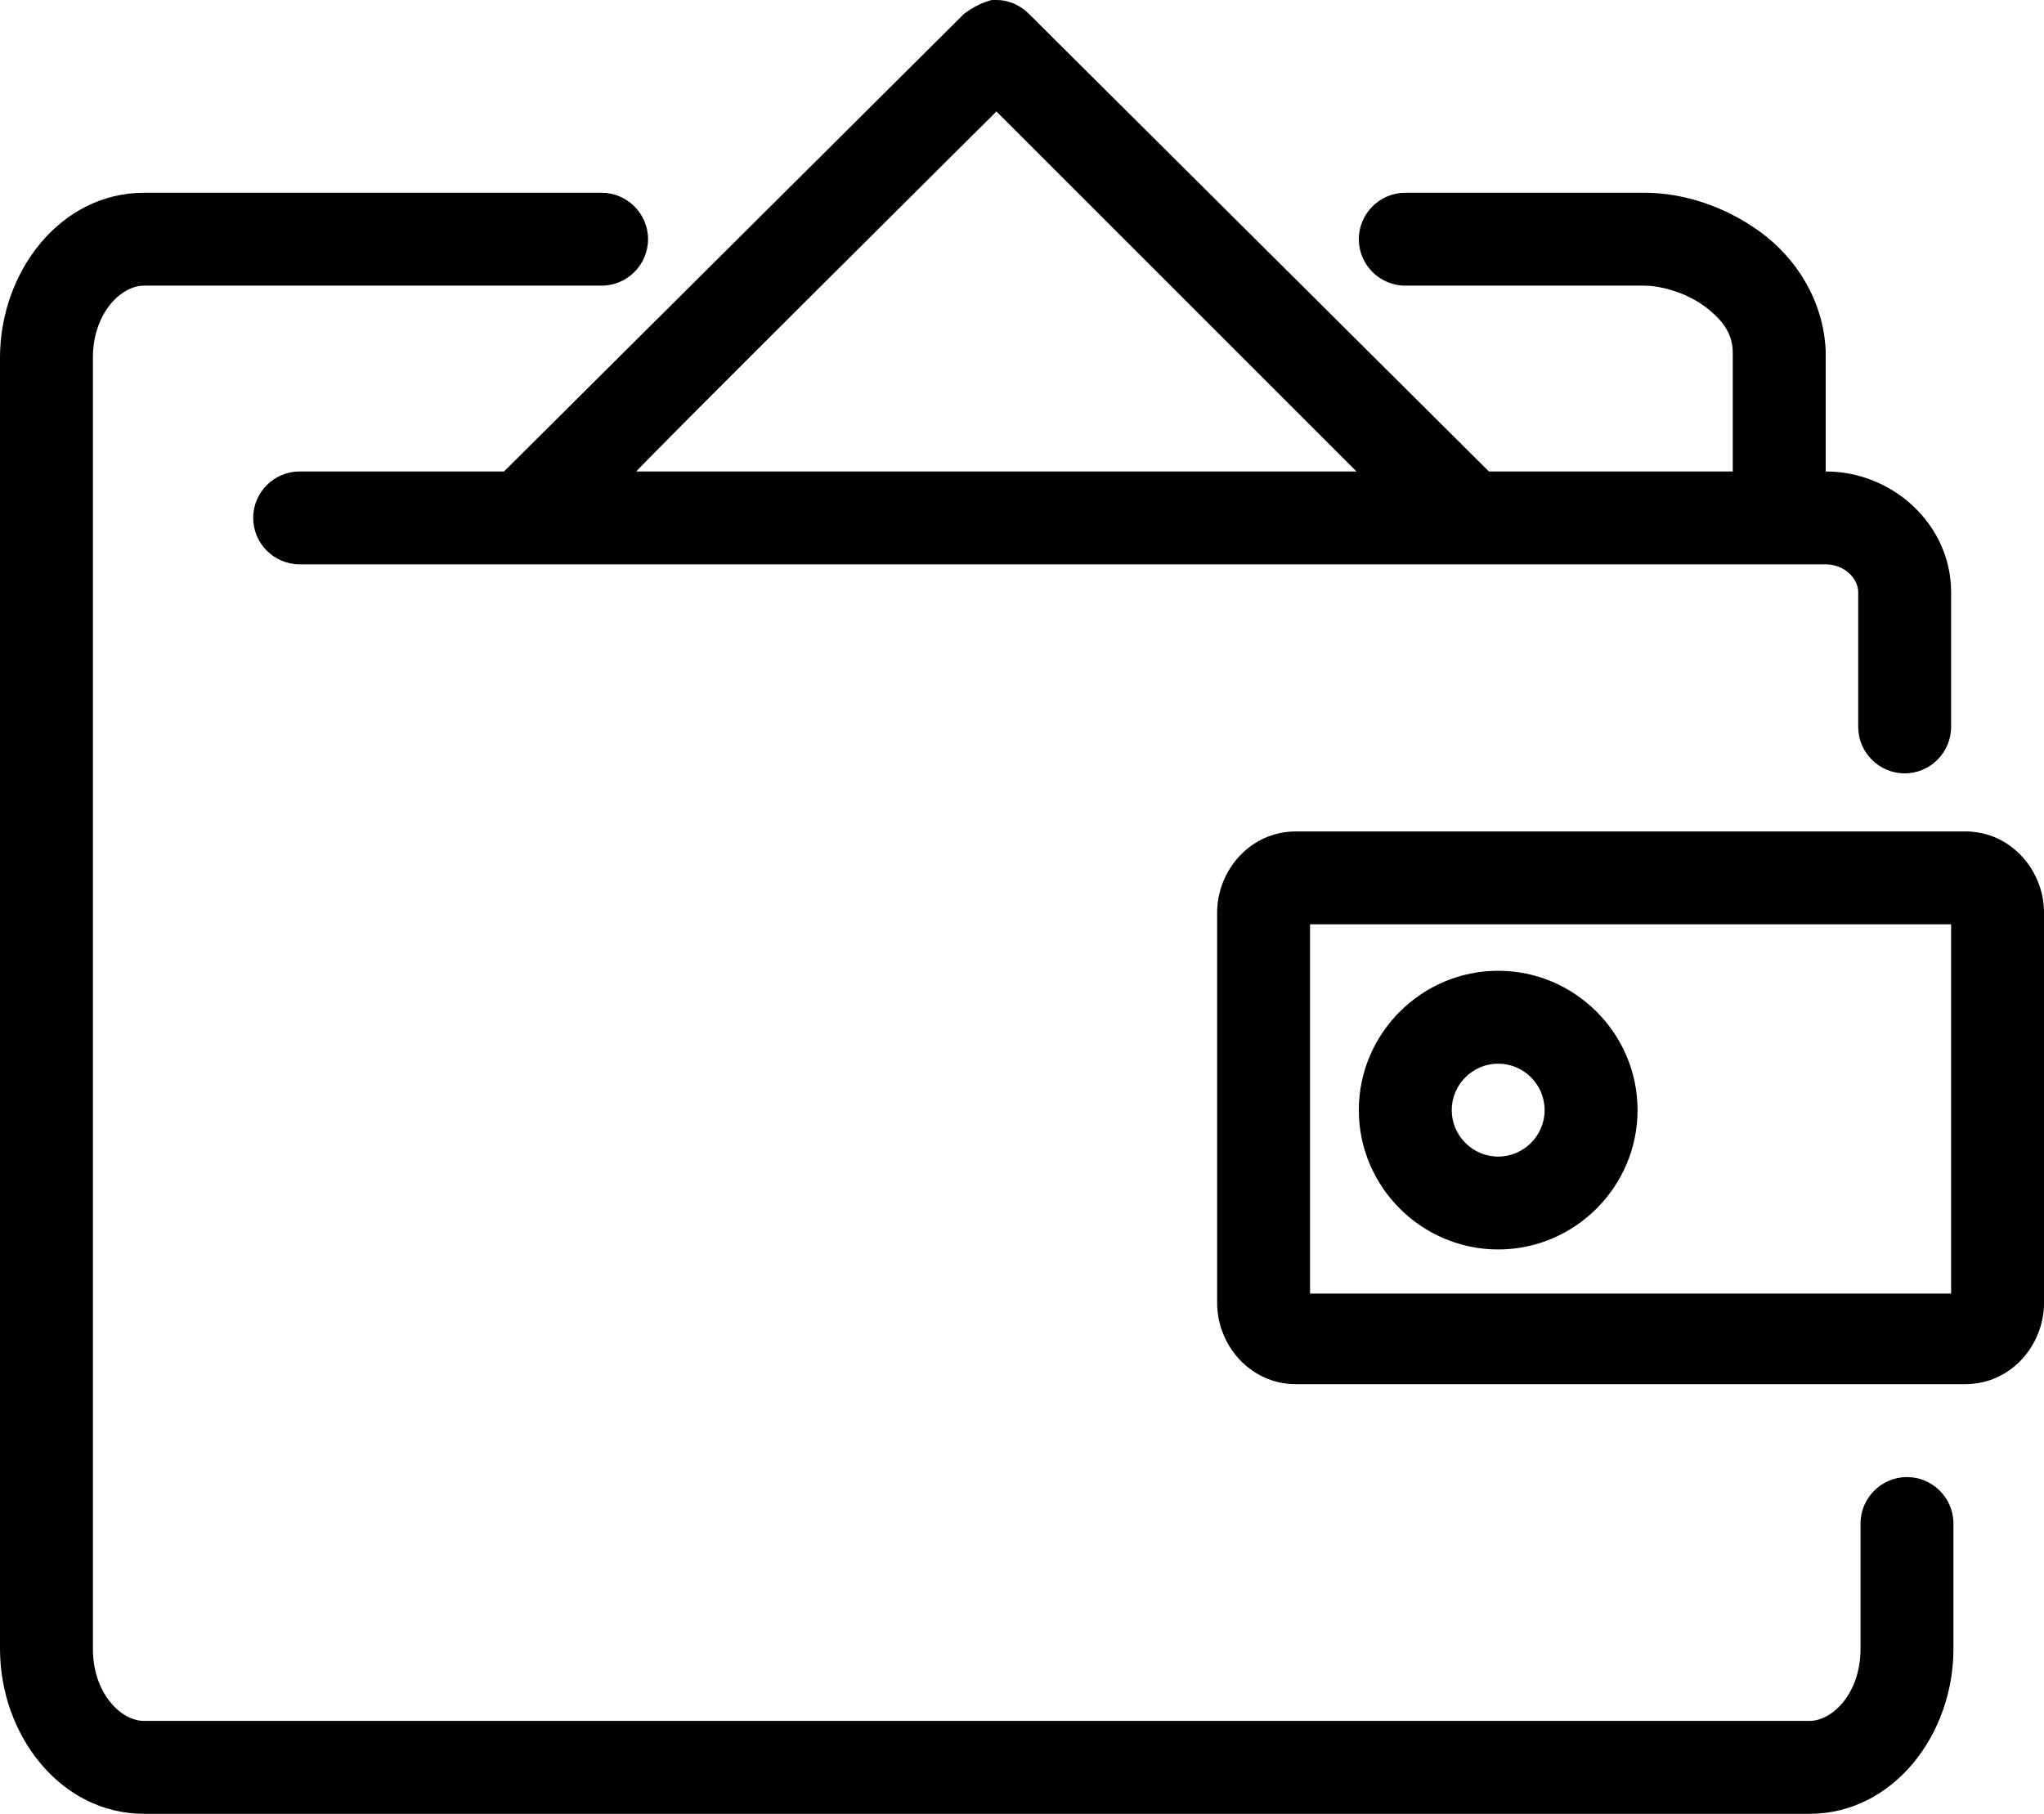
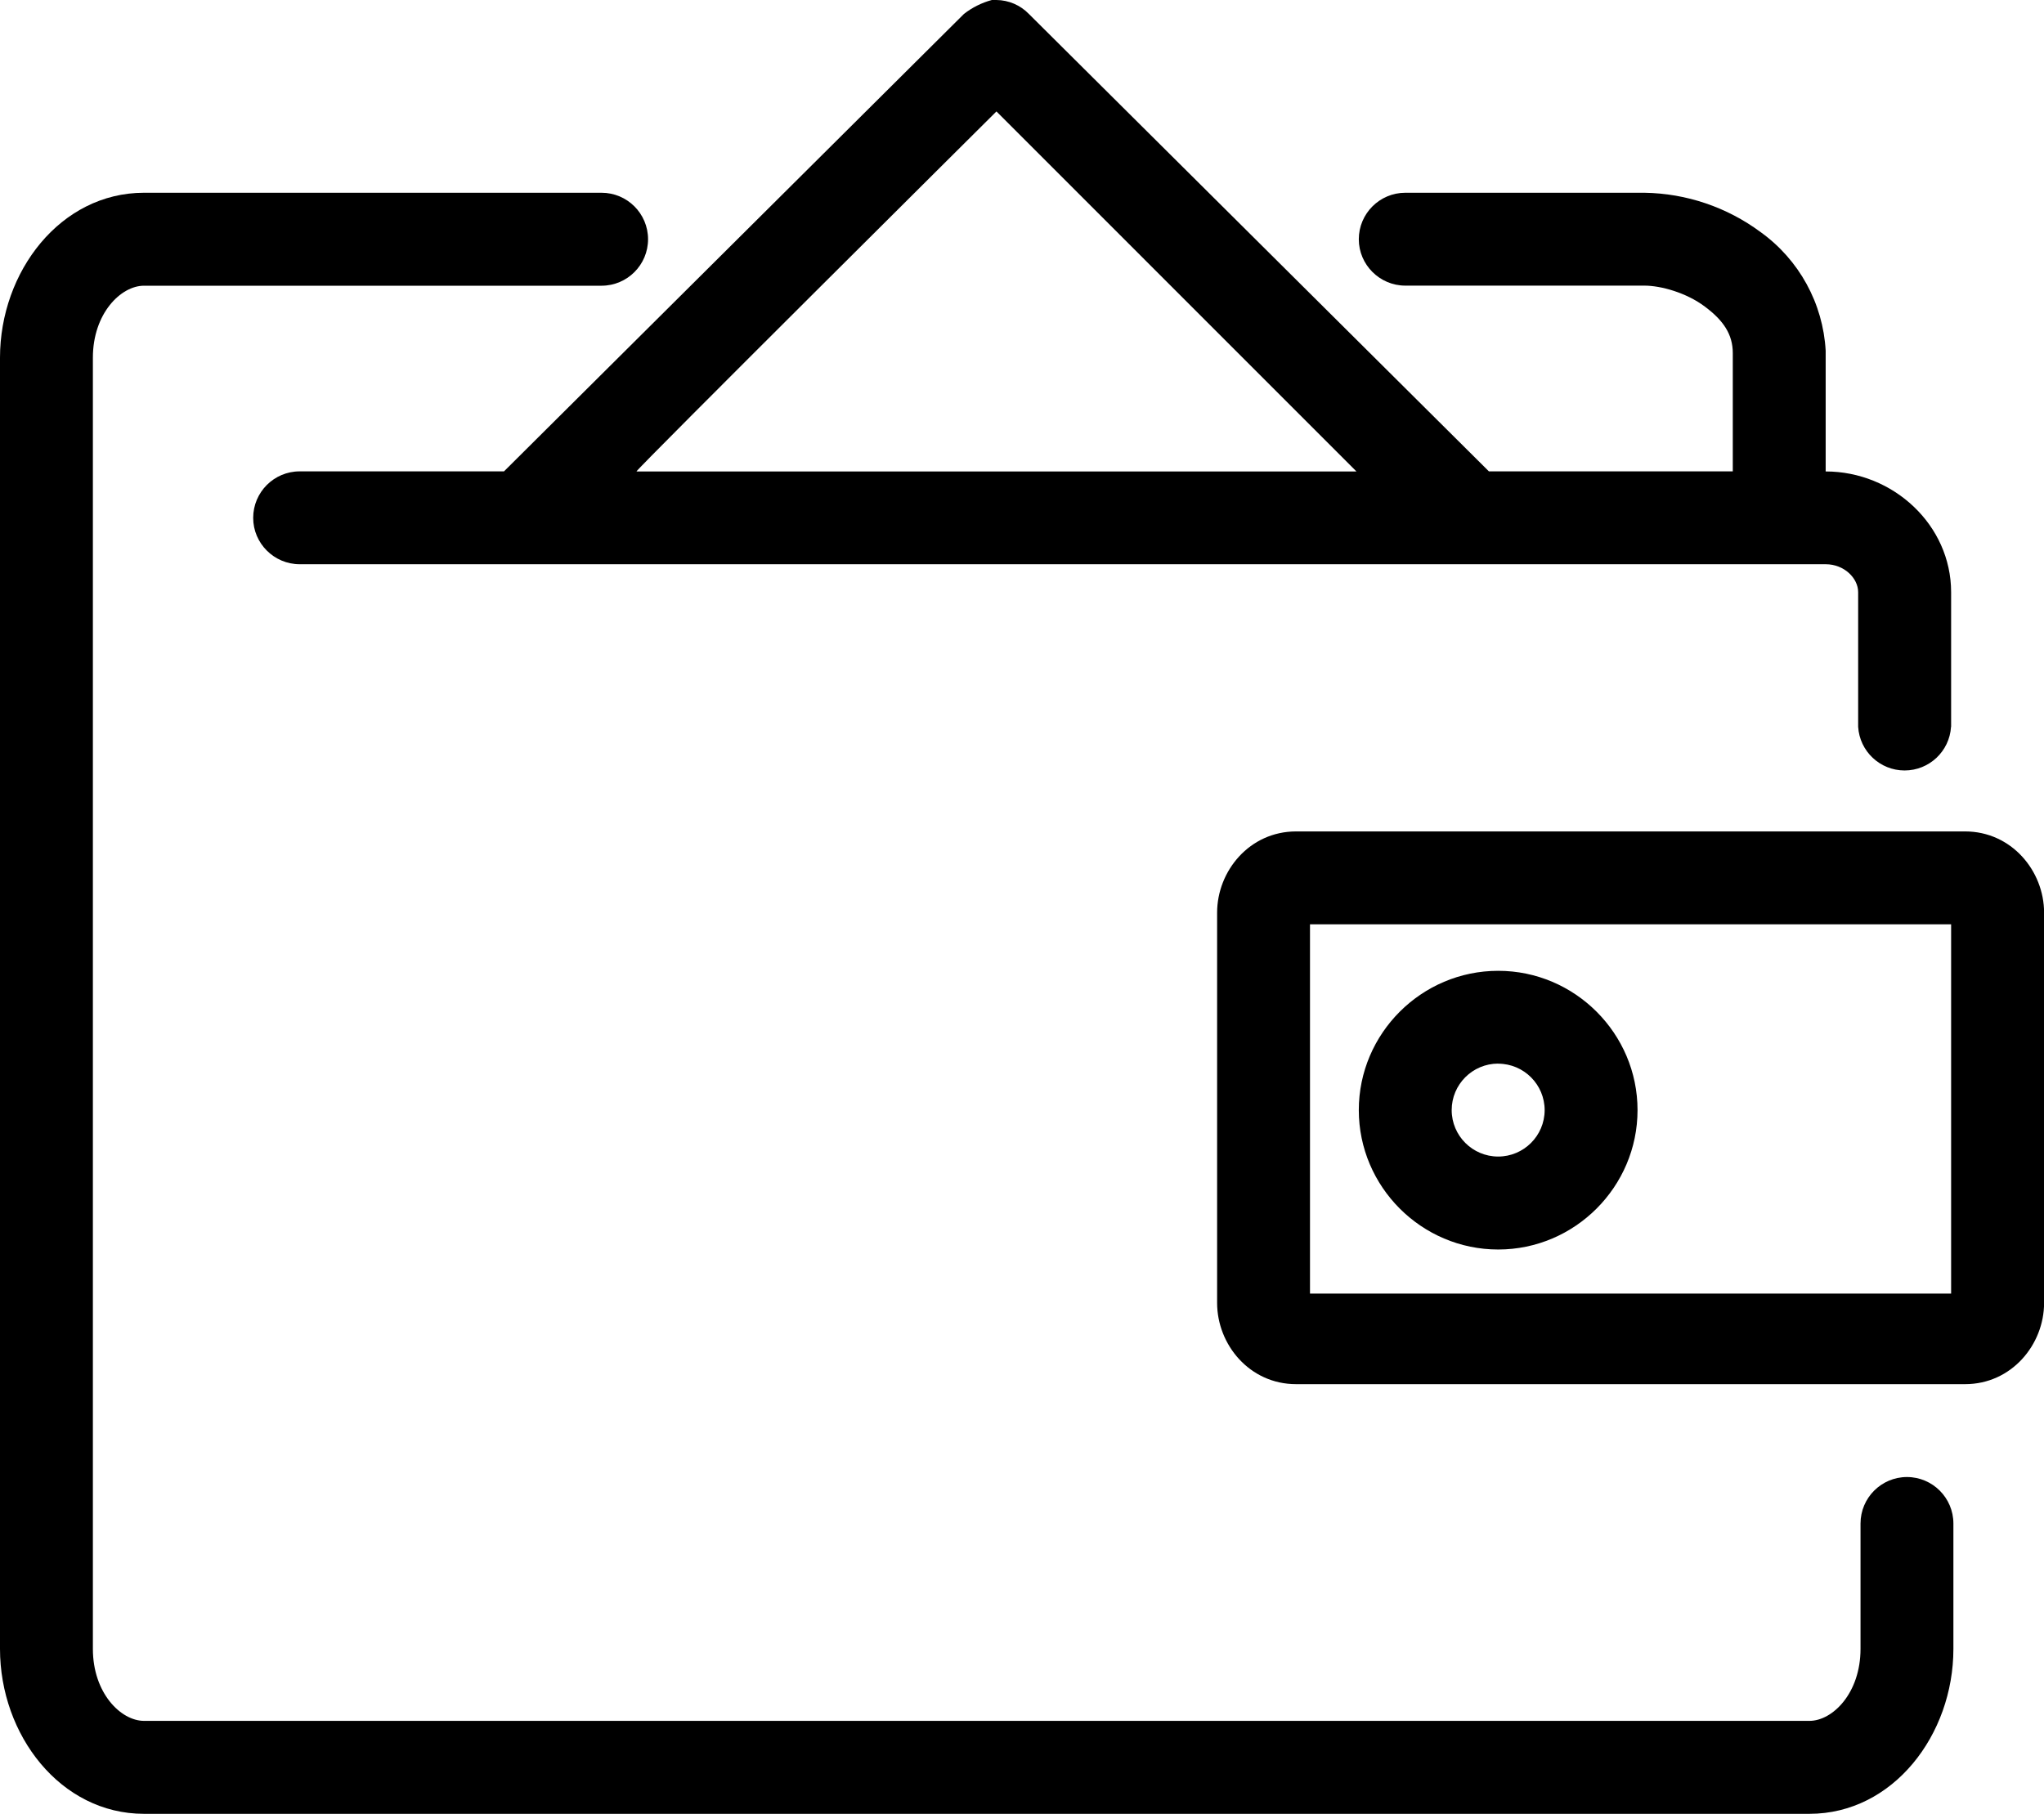
- <svg xmlns="http://www.w3.org/2000/svg" viewBox="0 0 23.283 20.664" version="1.1" id="svg80">
-   <defs id="defs74" />
-   <g id="layer1" transform="translate(-88.14405,-150.5966)">
-     <g id="g90" transform="matrix(0.2645833,0,0,0.2645833,86.55655,-104.303)">
-       <path id="path82" d="m 61.8,999.2 c -2,0 -3.4,1.7 -3.4,3.5 v 16.8 c 0,1.8 1.4,3.5 3.4,3.5 h 28.8 c 2,0 3.4,-1.7 3.4,-3.5 v -16.8 c 0,-1.8 -1.4,-3.5 -3.4,-3.5 0,0 -28.8,0 -28.8,0 z m 0.6,4 H 90 v 15.9 H 62.4 Z" />
-       <path id="path84" d="m 70.5,1005.2 c -3.3,0 -6,2.7 -6,6 0,3.3 2.7,6 6,6 3.3,0 6,-2.7 6,-6 0,-3.3 -2.7,-6 -6,-6 z m 0,4 c 1.1,0 2,0.9 2,2 0,1.1 -0.9,2 -2,2 -1.1,0 -2,-0.9 -2,-2 0,-1.1 0.9,-2 2,-2 z" />
-       <path id="path86" d="m 48.7,963.4 c -0.4,0.1 -0.8,0.3 -1.2,0.6 l -19.8,19.7 h -8.8 c -1.1,0 -2,0.9 -2,2 0,1.1 0.9,2 2,2 0,0 0,0 0,0 h 65.7 c 0.8,0 1.4,0.6 1.4,1.2 v 5.8 c 0,1.1 0.9,2 2,2 1.1,0 2,-0.9 2,-2 0,0 0,0 0,0 v -5.8 c 0,-2.9 -2.5,-5.2 -5.4,-5.2 v 0 -5.1 c 0,0 0,0 0,-0.1 -0.1,-2.2 -1.3,-4 -2.8,-5.1 -1.5,-1.1 -3.3,-1.7 -5,-1.7 H 66.5 c -1.1,0 -2,0.9 -2,2 0,1.1 0.9,2 2,2 0,0 0,0 0,0 h 10.3 c 0.7,0 1.8,0.3 2.6,0.9 0.8,0.6 1.2,1.2 1.2,2 v 5.1 H 70.1 L 50.3,964 c -0.4,-0.4 -0.9,-0.6 -1.4,-0.6 -0.1,0 -0.1,0 -0.2,0 z m 0.2,4.8 15.5,15.5 h -31 c 0,-0.1 15.5,-15.5 15.5,-15.5 z" />
-       <path id="path88" d="m 12.2,971.7 c -3.6,0 -6.2,3.4 -6.2,7.1 v 55.6 c 0,3.7 2.6,7.1 6.2,7.1 h 71.7 c 3.6,0 6.2,-3.4 6.2,-7.1 v -5.4 c 0,-1.1 -0.9,-2 -2,-2 -1.1,0 -2,0.9 -2,2 0,0 0,0 0,0 v 5.4 c 0,1.9 -1.2,3.1 -2.2,3.1 H 12.2 c -1,0 -2.2,-1.2 -2.2,-3.1 v -55.6 c 0,-1.9 1.2,-3.1 2.2,-3.1 h 19.7 c 1.1,0 2,-0.9 2,-2 0,-1.1 -0.9,-2 -2,-2 0,0 0,0 -0.1,0 z" />
-     </g>
-   </g>
+ <svg xmlns="http://www.w3.org/2000/svg" viewBox="0 0 23.283 20.664">
+   <path d="M14.764 9.472c-.53 0-.9.45-.9.926v4.445c0 .476.37.926.9.926h7.62c.529 0 .9-.45.9-.926v-4.445c0-.476-.371-.926-.9-.926h-7.62zm.158 1.058h7.303v4.207h-7.303z" />
+   <path d="M17.066 11.06c-.874 0-1.588.714-1.588 1.587s.714 1.588 1.588 1.588c.873 0 1.587-.715 1.587-1.588 0-.873-.714-1.587-1.587-1.587zm0 1.058a.53.53 0 0 1 .529.53.53.53 0 0 1-.53.528.53.53 0 0 1-.529-.529.53.53 0 0 1 .53-.53zM11.298 0a.894.894 0 0 0-.318.159L5.741 5.37H3.413a.53.53 0 0 0-.529.53c0 .29.238.528.53.528h17.382c.212 0 .37.16.37.318V8.28a.53.53 0 0 0 1.058 0h.001V6.747c0-.767-.661-1.376-1.429-1.376V3.995a1.785 1.785 0 0 0-.74-1.35 2.278 2.278 0 0 0-1.324-.449h-2.725a.53.53 0 0 0-.529.53c0 .29.238.528.53.528h2.724c.186 0 .477.08.688.239.212.158.318.317.318.529V5.37H16.96L11.72.159A.522.522 0 0 0 11.35 0h-.053zm.053 1.27l4.1 4.101H7.25c0-.026 4.1-4.101 4.1-4.101z" />
+   <path d="M1.64 2.196c-.952 0-1.64.9-1.64 1.879v14.71c0 .98.688 1.879 1.64 1.879h18.971c.953 0 1.64-.9 1.64-1.879v-1.428a.53.53 0 0 0-.529-.53.53.53 0 0 0-.529.53v1.428c0 .503-.317.82-.582.82H1.641c-.265 0-.583-.317-.583-.82V4.075c0-.503.318-.82.582-.82h5.213a.53.53 0 0 0 .529-.53.53.53 0 0 0-.53-.529h-.026z" />
</svg>
